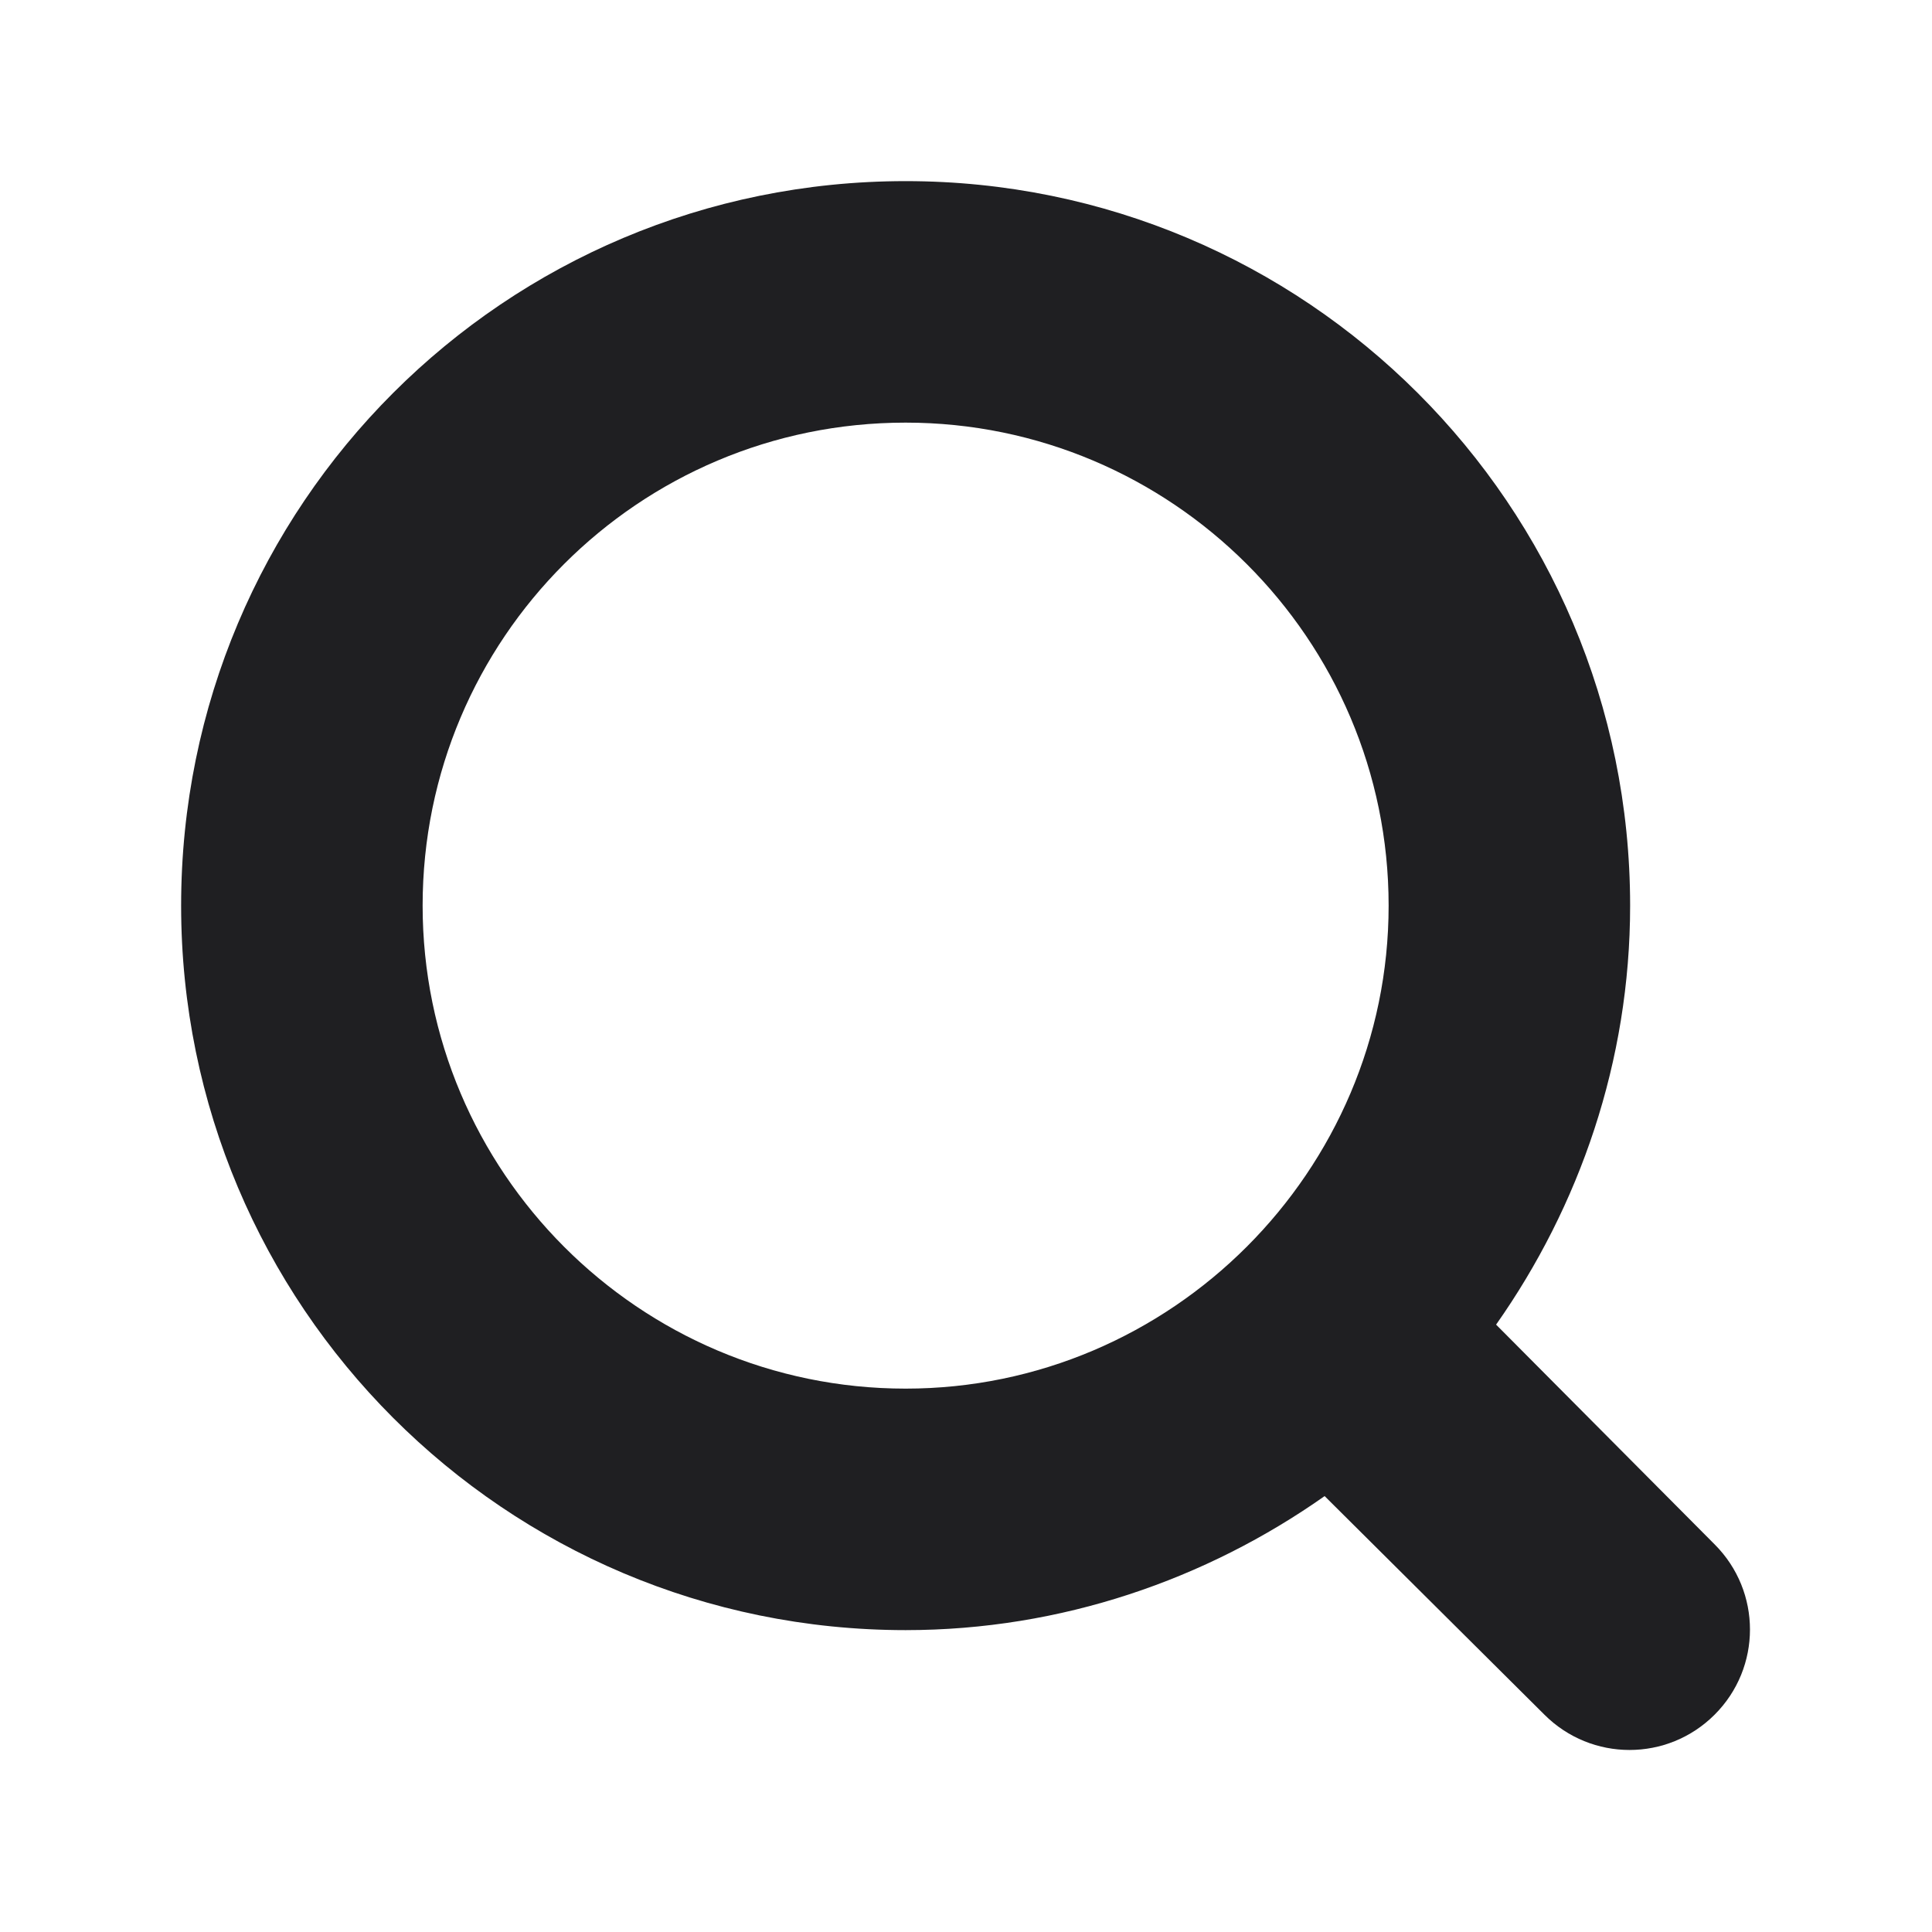
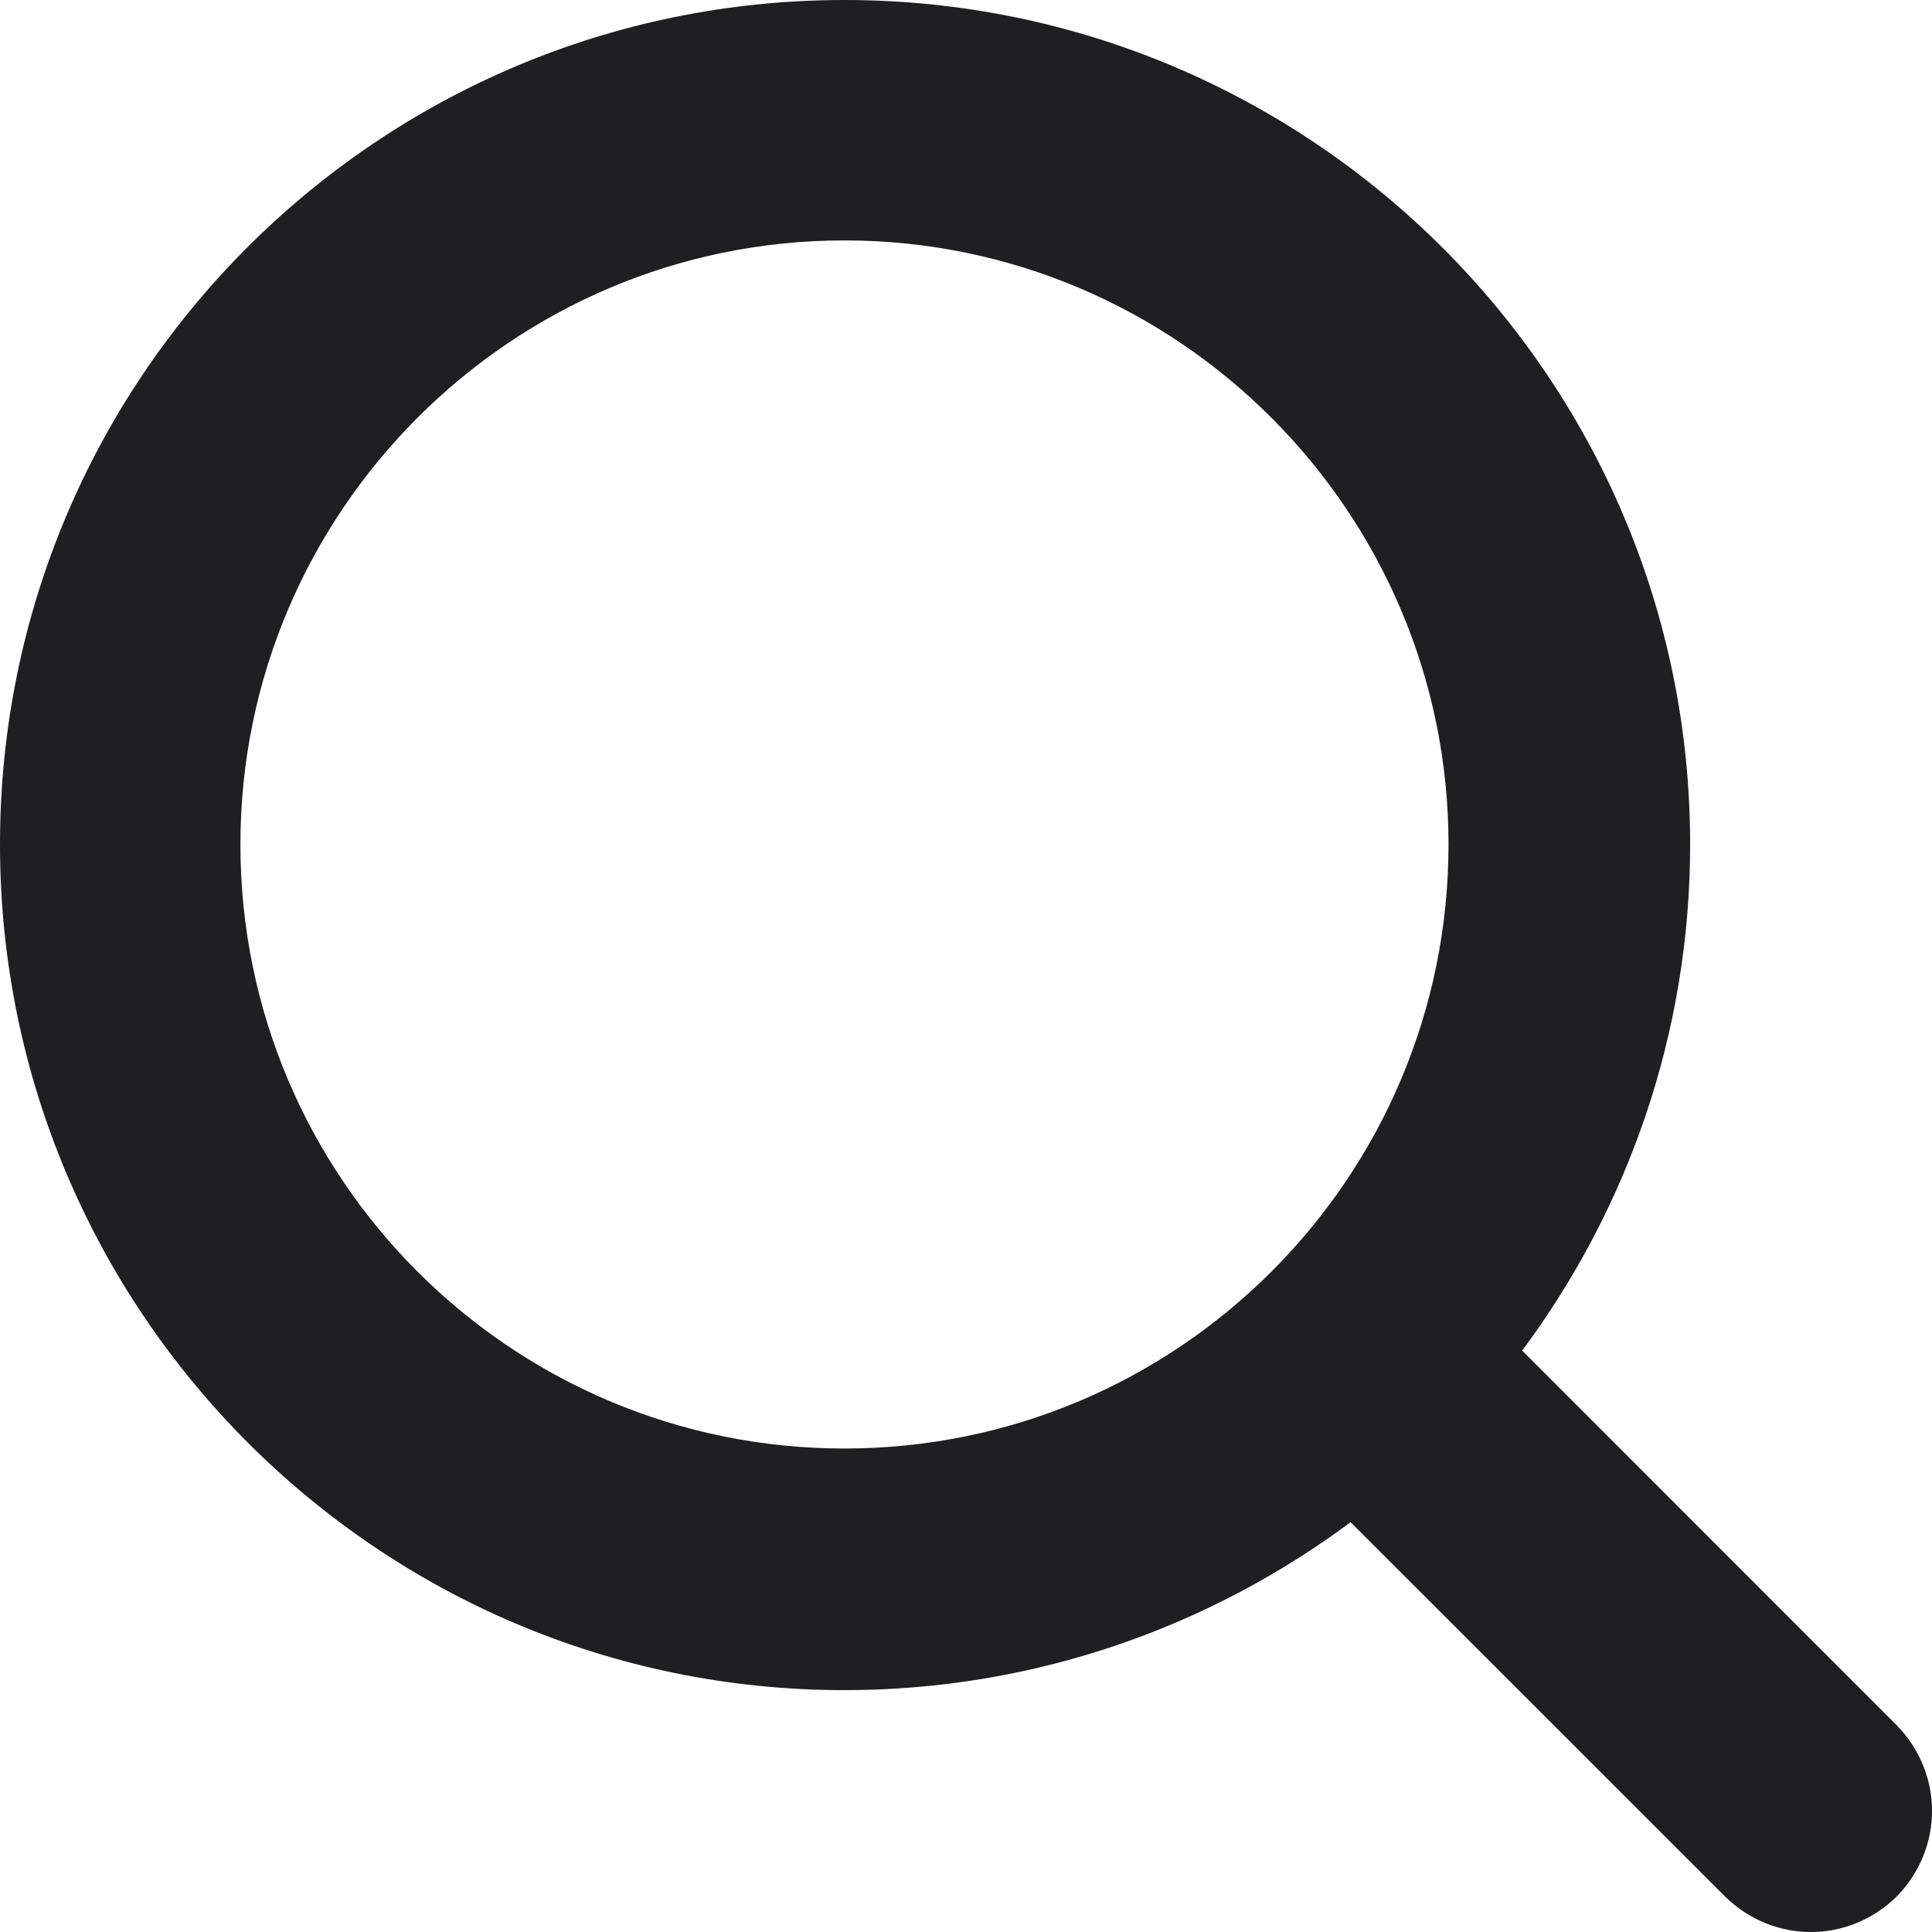
<svg xmlns="http://www.w3.org/2000/svg" width="16" height="16" viewBox="0 0 16 16" fill="none">
-   <defs />
-   <path id="Union" d="M7.5 1.5C4.18 1.5 1.5 4.18 1.5 7.5C1.5 10.81 4.18 13.5 7.5 13.5C8.79 13.5 9.99 13.08 10.97 12.39L12.79 14.2C13.18 14.59 13.81 14.59 14.2 14.2C14.59 13.81 14.59 13.18 14.2 12.79L12.39 10.97C13.08 9.99 13.5 8.79 13.5 7.5C13.5 4.18 10.81 1.5 7.5 1.5ZM3.5 7.5C3.5 5.29 5.29 3.5 7.5 3.5C9.7 3.5 11.5 5.29 11.5 7.5C11.5 9.7 9.7 11.5 7.5 11.5C5.29 11.5 3.5 9.7 3.5 7.5Z" fill="#1F1F22" fill-opacity="1" fill-rule="evenodd" />
+   <path fill-rule="evenodd" clip-rule="evenodd" d="M11.185 12.606C10.015 13.476 8.564 13.997 6.993 13.997C3.131 13.997 0 10.855 0 6.993C0 3.131 3.131 0 6.993 0C10.855 0 13.997 3.131 13.997 6.993C13.997 8.564 13.476 10.015 12.606 11.185L15.707 14.287C16.098 14.687 16.098 15.307 15.707 15.707C15.307 16.098 14.687 16.098 14.287 15.707L11.185 12.606ZM11.996 6.993C11.996 9.755 9.755 11.996 6.993 11.996C4.232 11.996 1.991 9.755 1.991 6.993C1.991 4.242 4.232 1.991 6.993 1.991C9.755 1.991 11.996 4.242 11.996 6.993Z" fill="#1F1F22" />
</svg>
